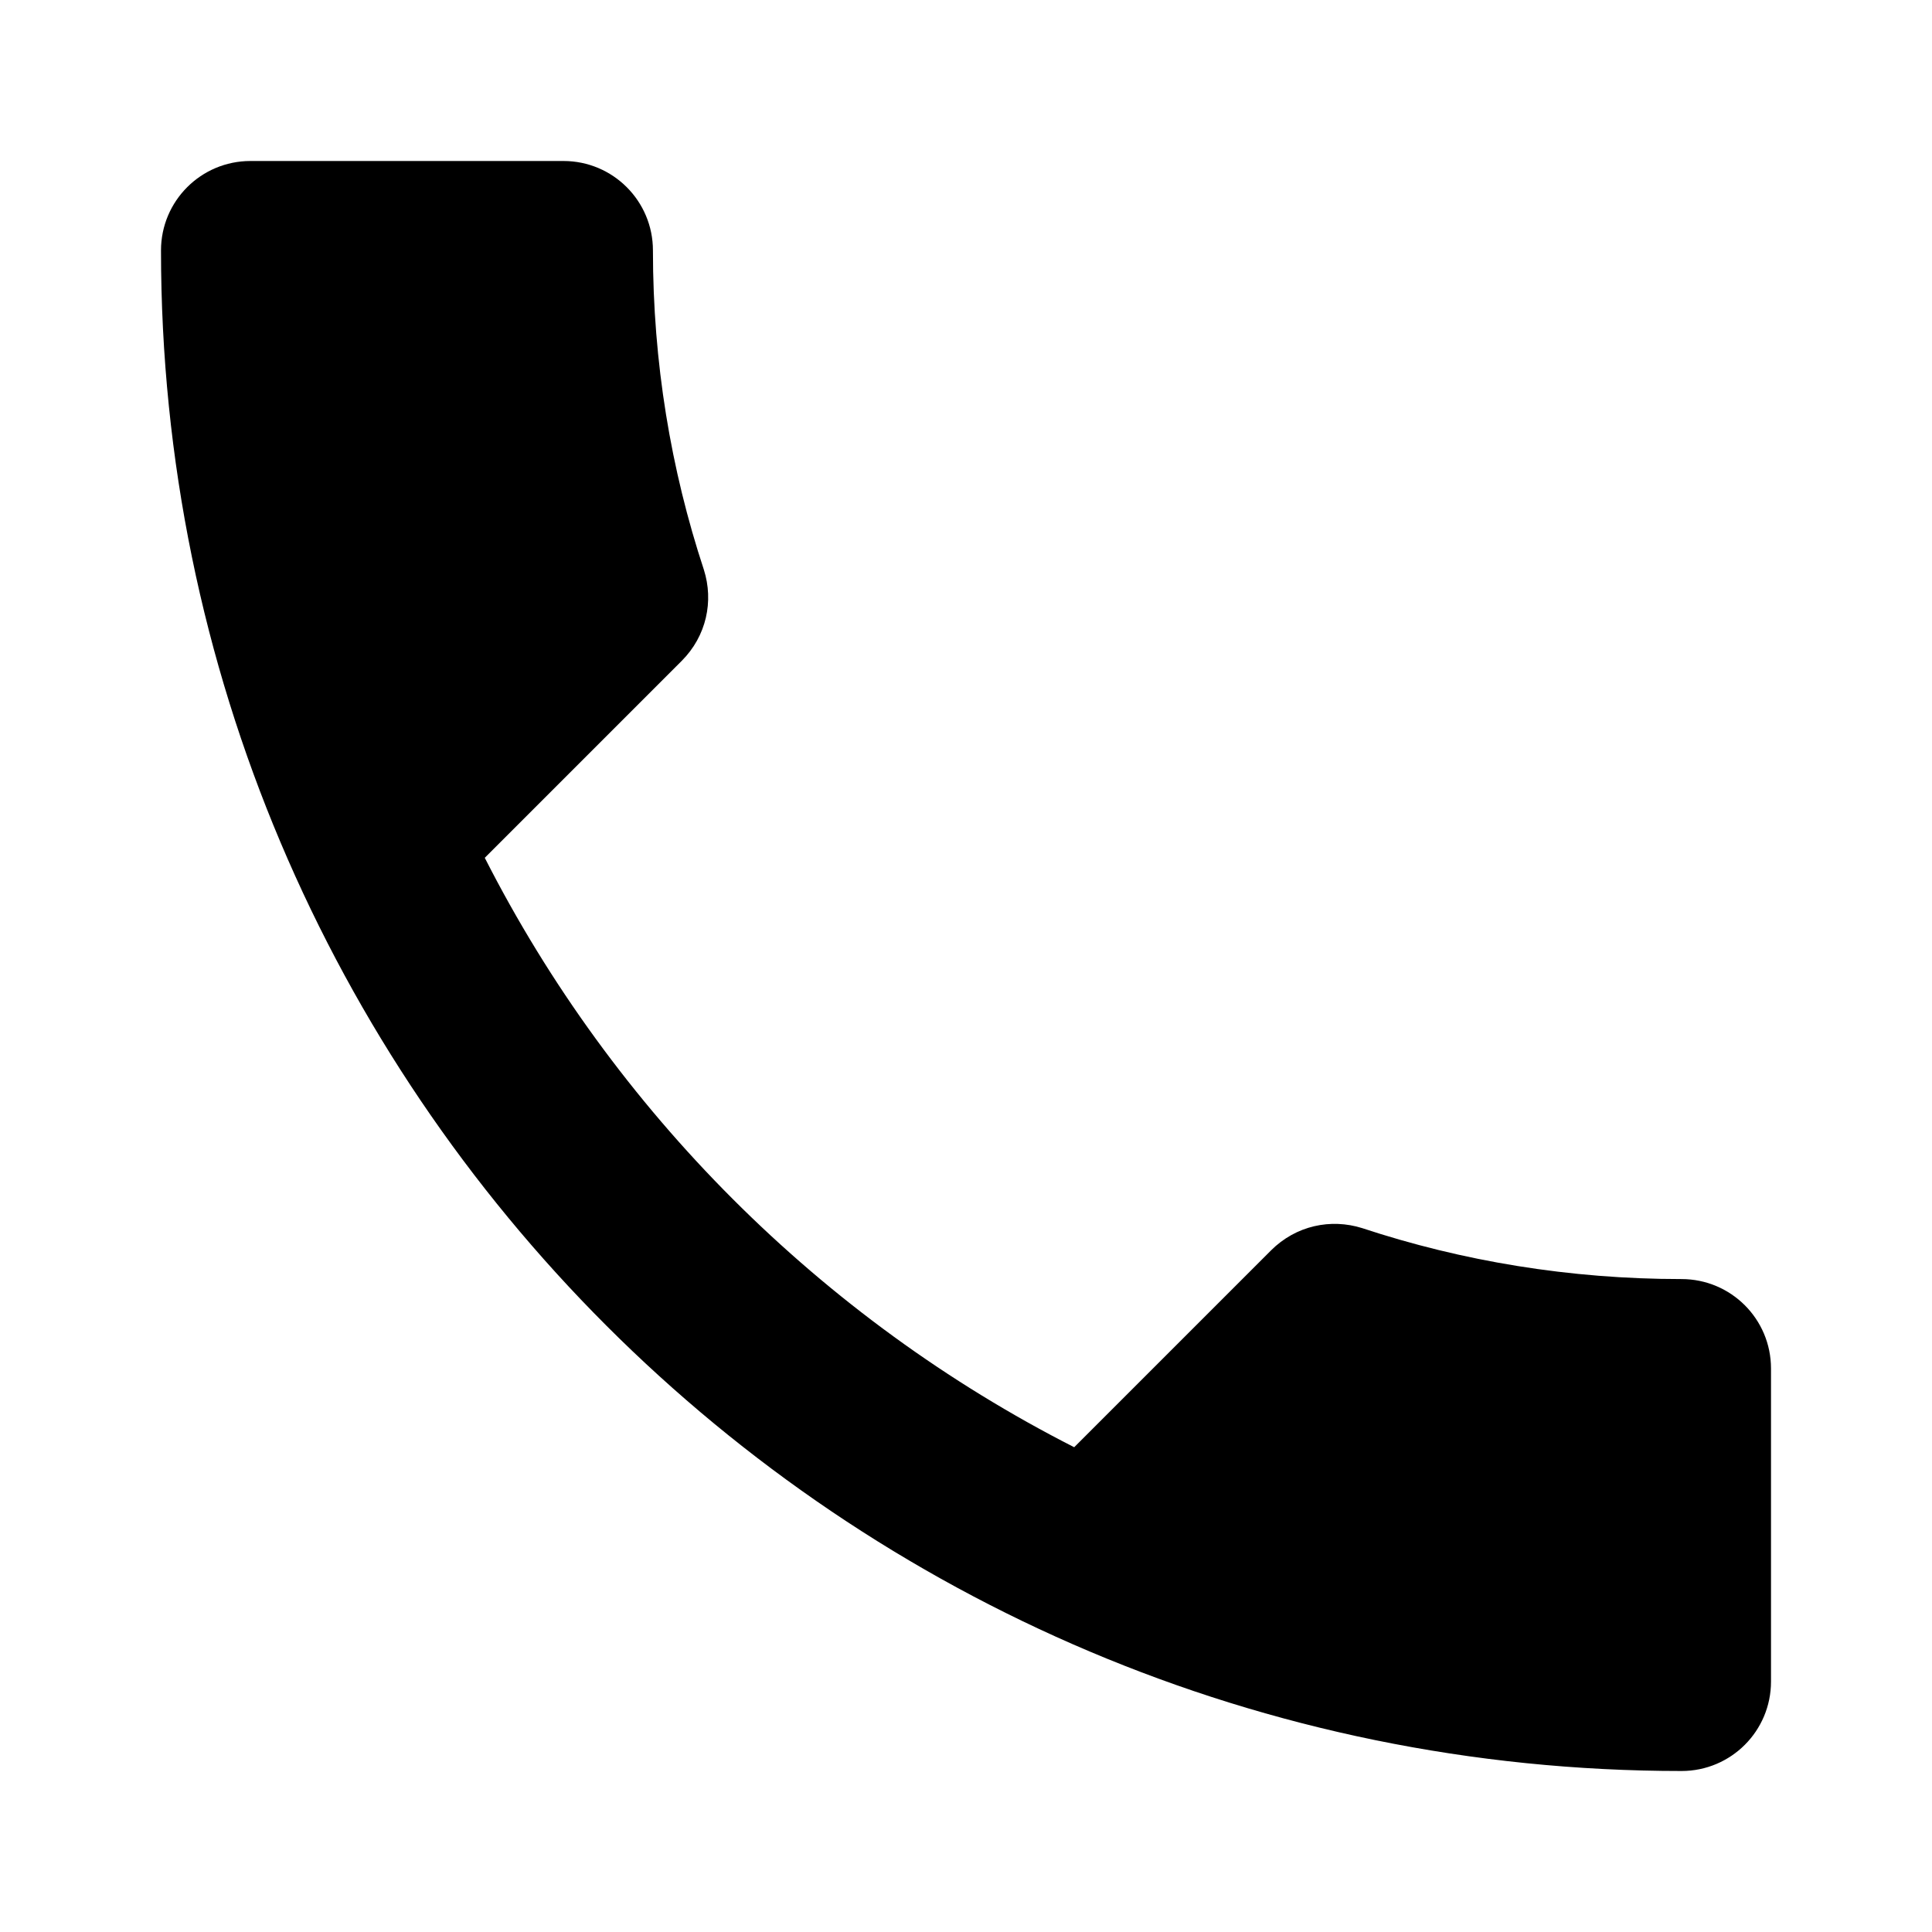
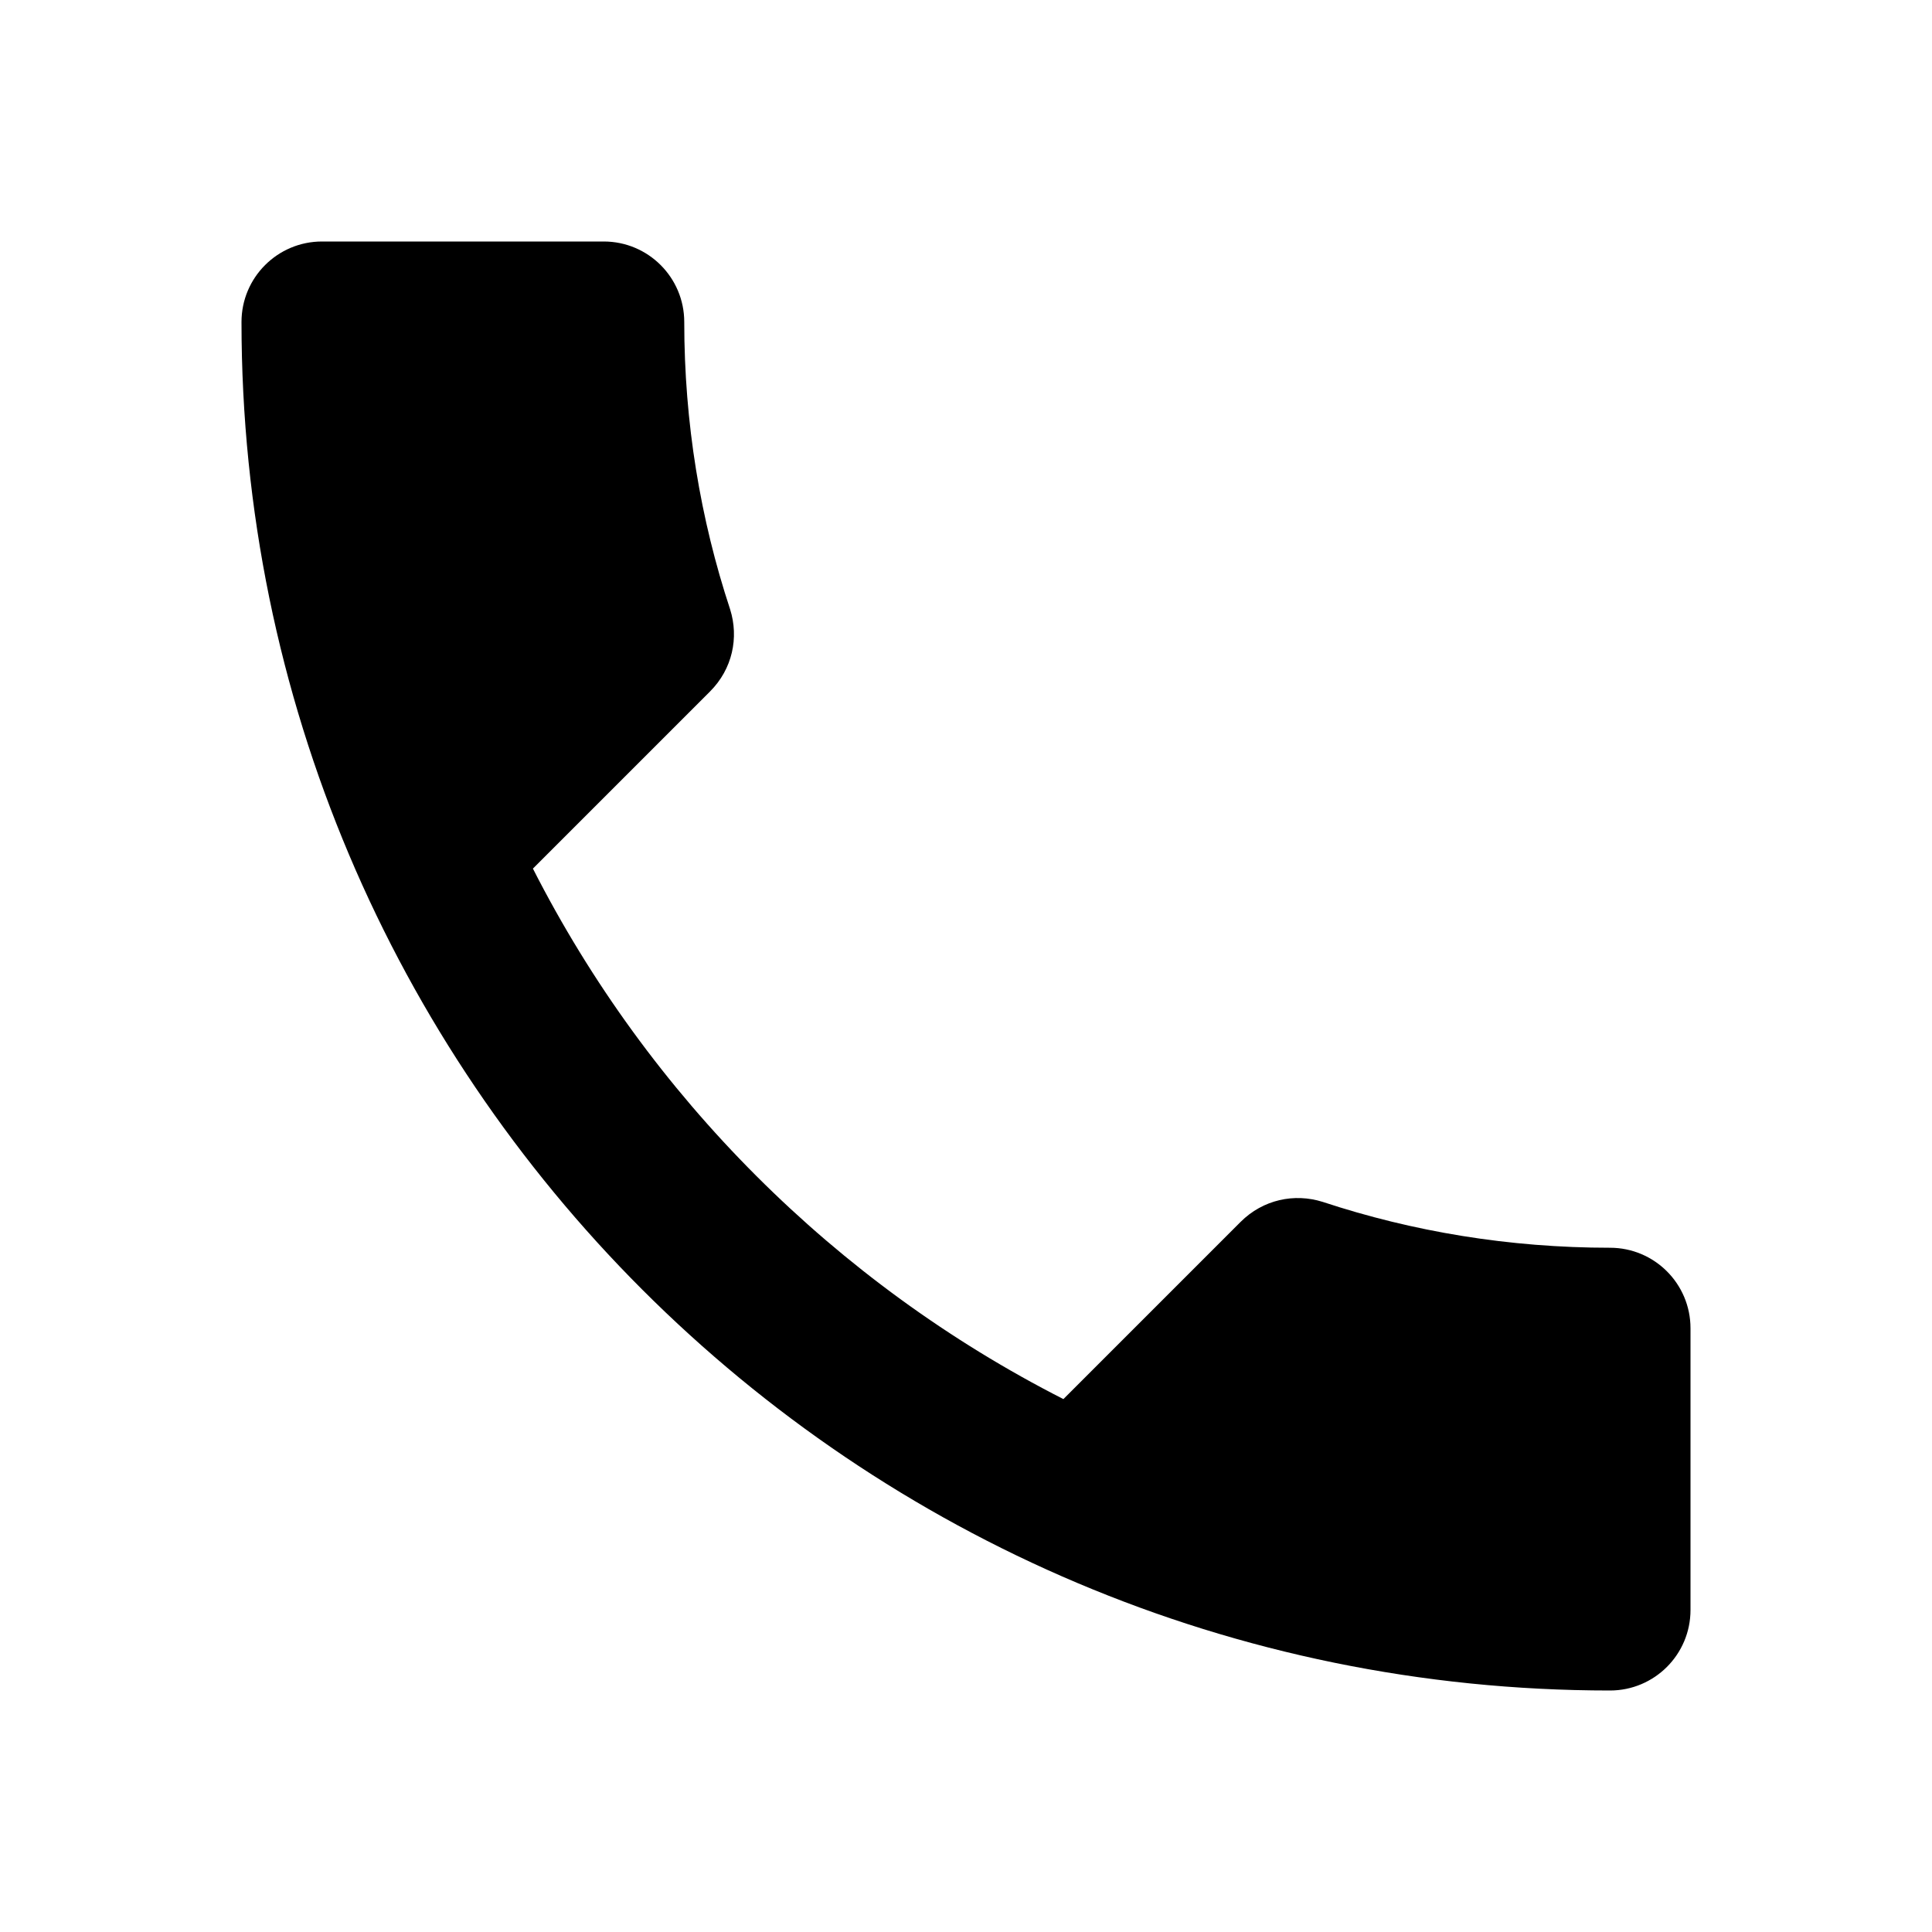
- <svg xmlns="http://www.w3.org/2000/svg" version="1.1" viewBox="0 0 24 24" enable-background="new 0 0 24 24">
-   <path fill="currentColor" d="M6.022,10.656c1.6,3.144,4.178,5.722,7.322,7.322l2.444-2.444c0.311-0.311,0.744-0.4,1.133-0.278c1.244,0.411,2.578,0.633,3.967,0.633C21.503,15.889,22,16.386,22,17v3.889C22,21.503,21.503,22,20.889,22C10.457,22,2,13.543,2,3.111C2,2.497,2.497,2,3.111,2H7c0.614,0,1.111,0.497,1.111,1.111c0,1.389,0.222,2.722,0.633,3.967C8.867,7.467,8.778,7.9,8.467,8.211L6.022,10.656z" />
+ <svg xmlns="http://www.w3.org/2000/svg" version="1.1" x="0px" y="0px" viewBox="0 0 24 24" enable-background="new 0 0 24 24">
+   <path fill="currentColor" d="M6.62,10.79C8.06,13.62 10.38,15.94 13.21,17.38L15.41,15.18C15.69,14.9 16.08,14.82 16.43,14.93C17.55,15.3 18.75,15.5 20,15.5A1,1 0 0,1 21,16.5V20A1,1 0 0,1 20,21A17,17 0 0,1 3,4A1,1 0 0,1 4,3H7.5A1,1 0 0,1 8.5,4C8.5,5.25 8.7,6.45 9.07,7.57C9.18,7.92 9.1,8.31 8.82,8.59L6.62,10.79Z" />
</svg>
